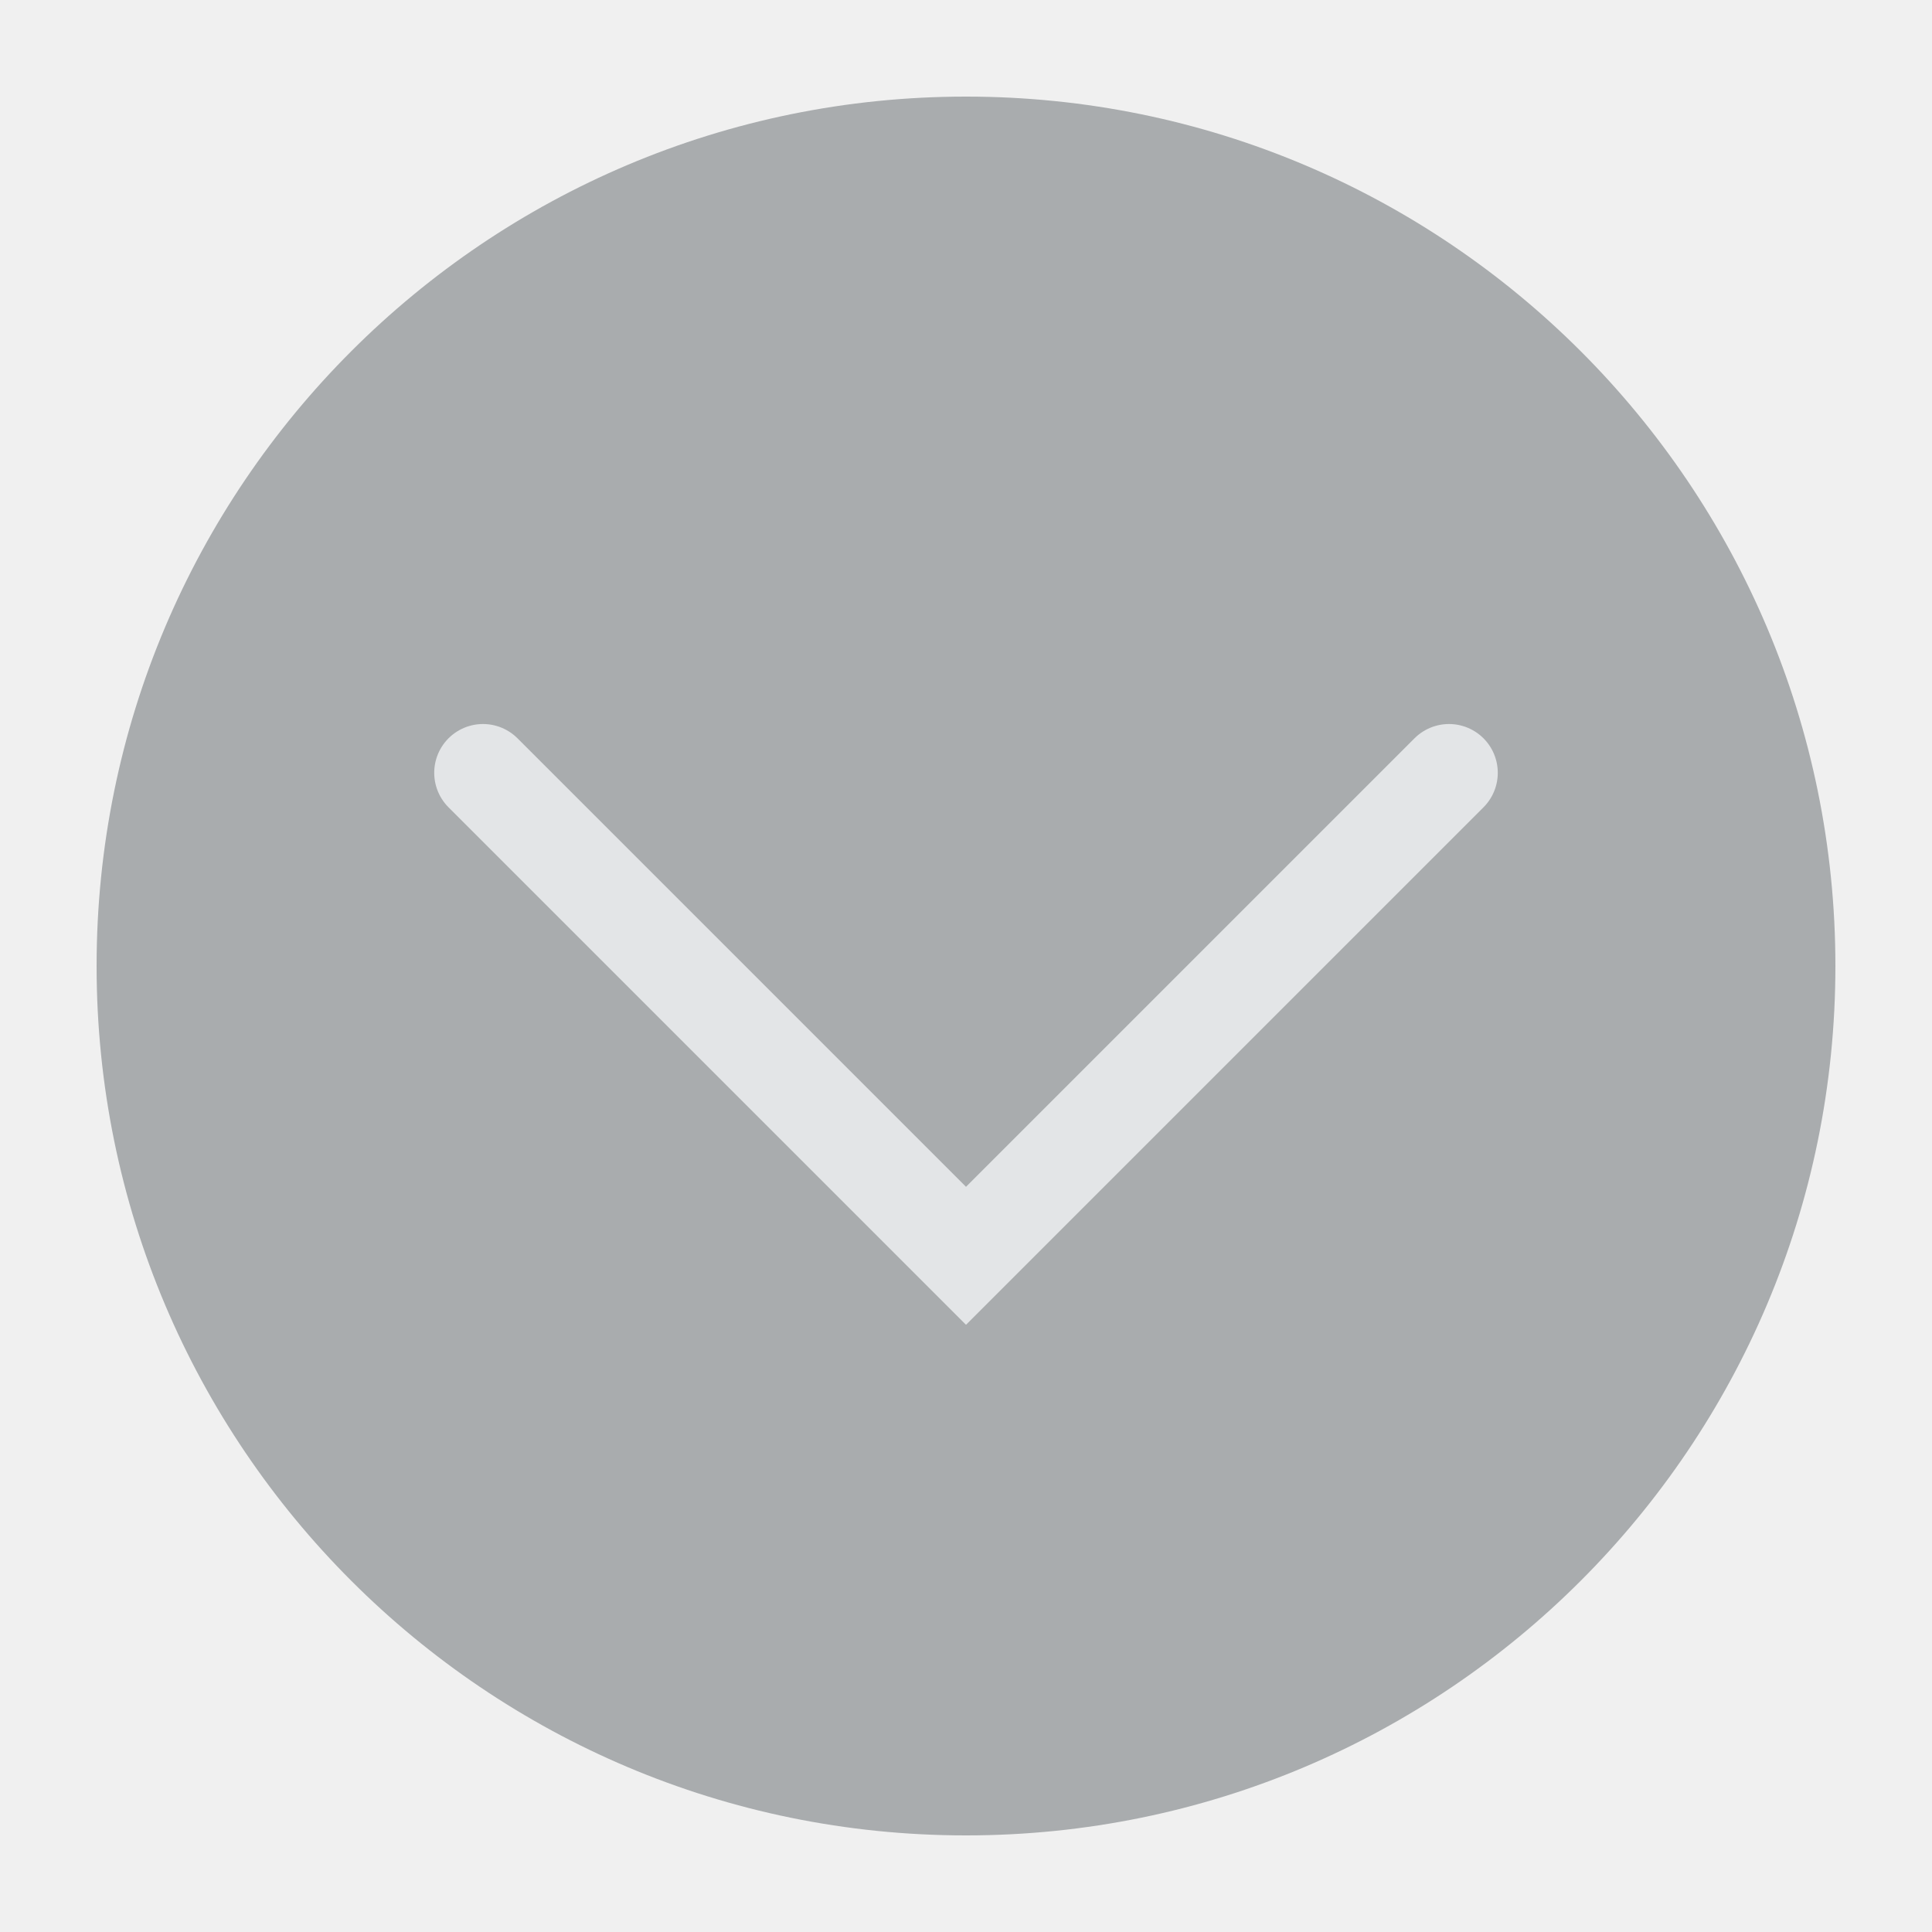
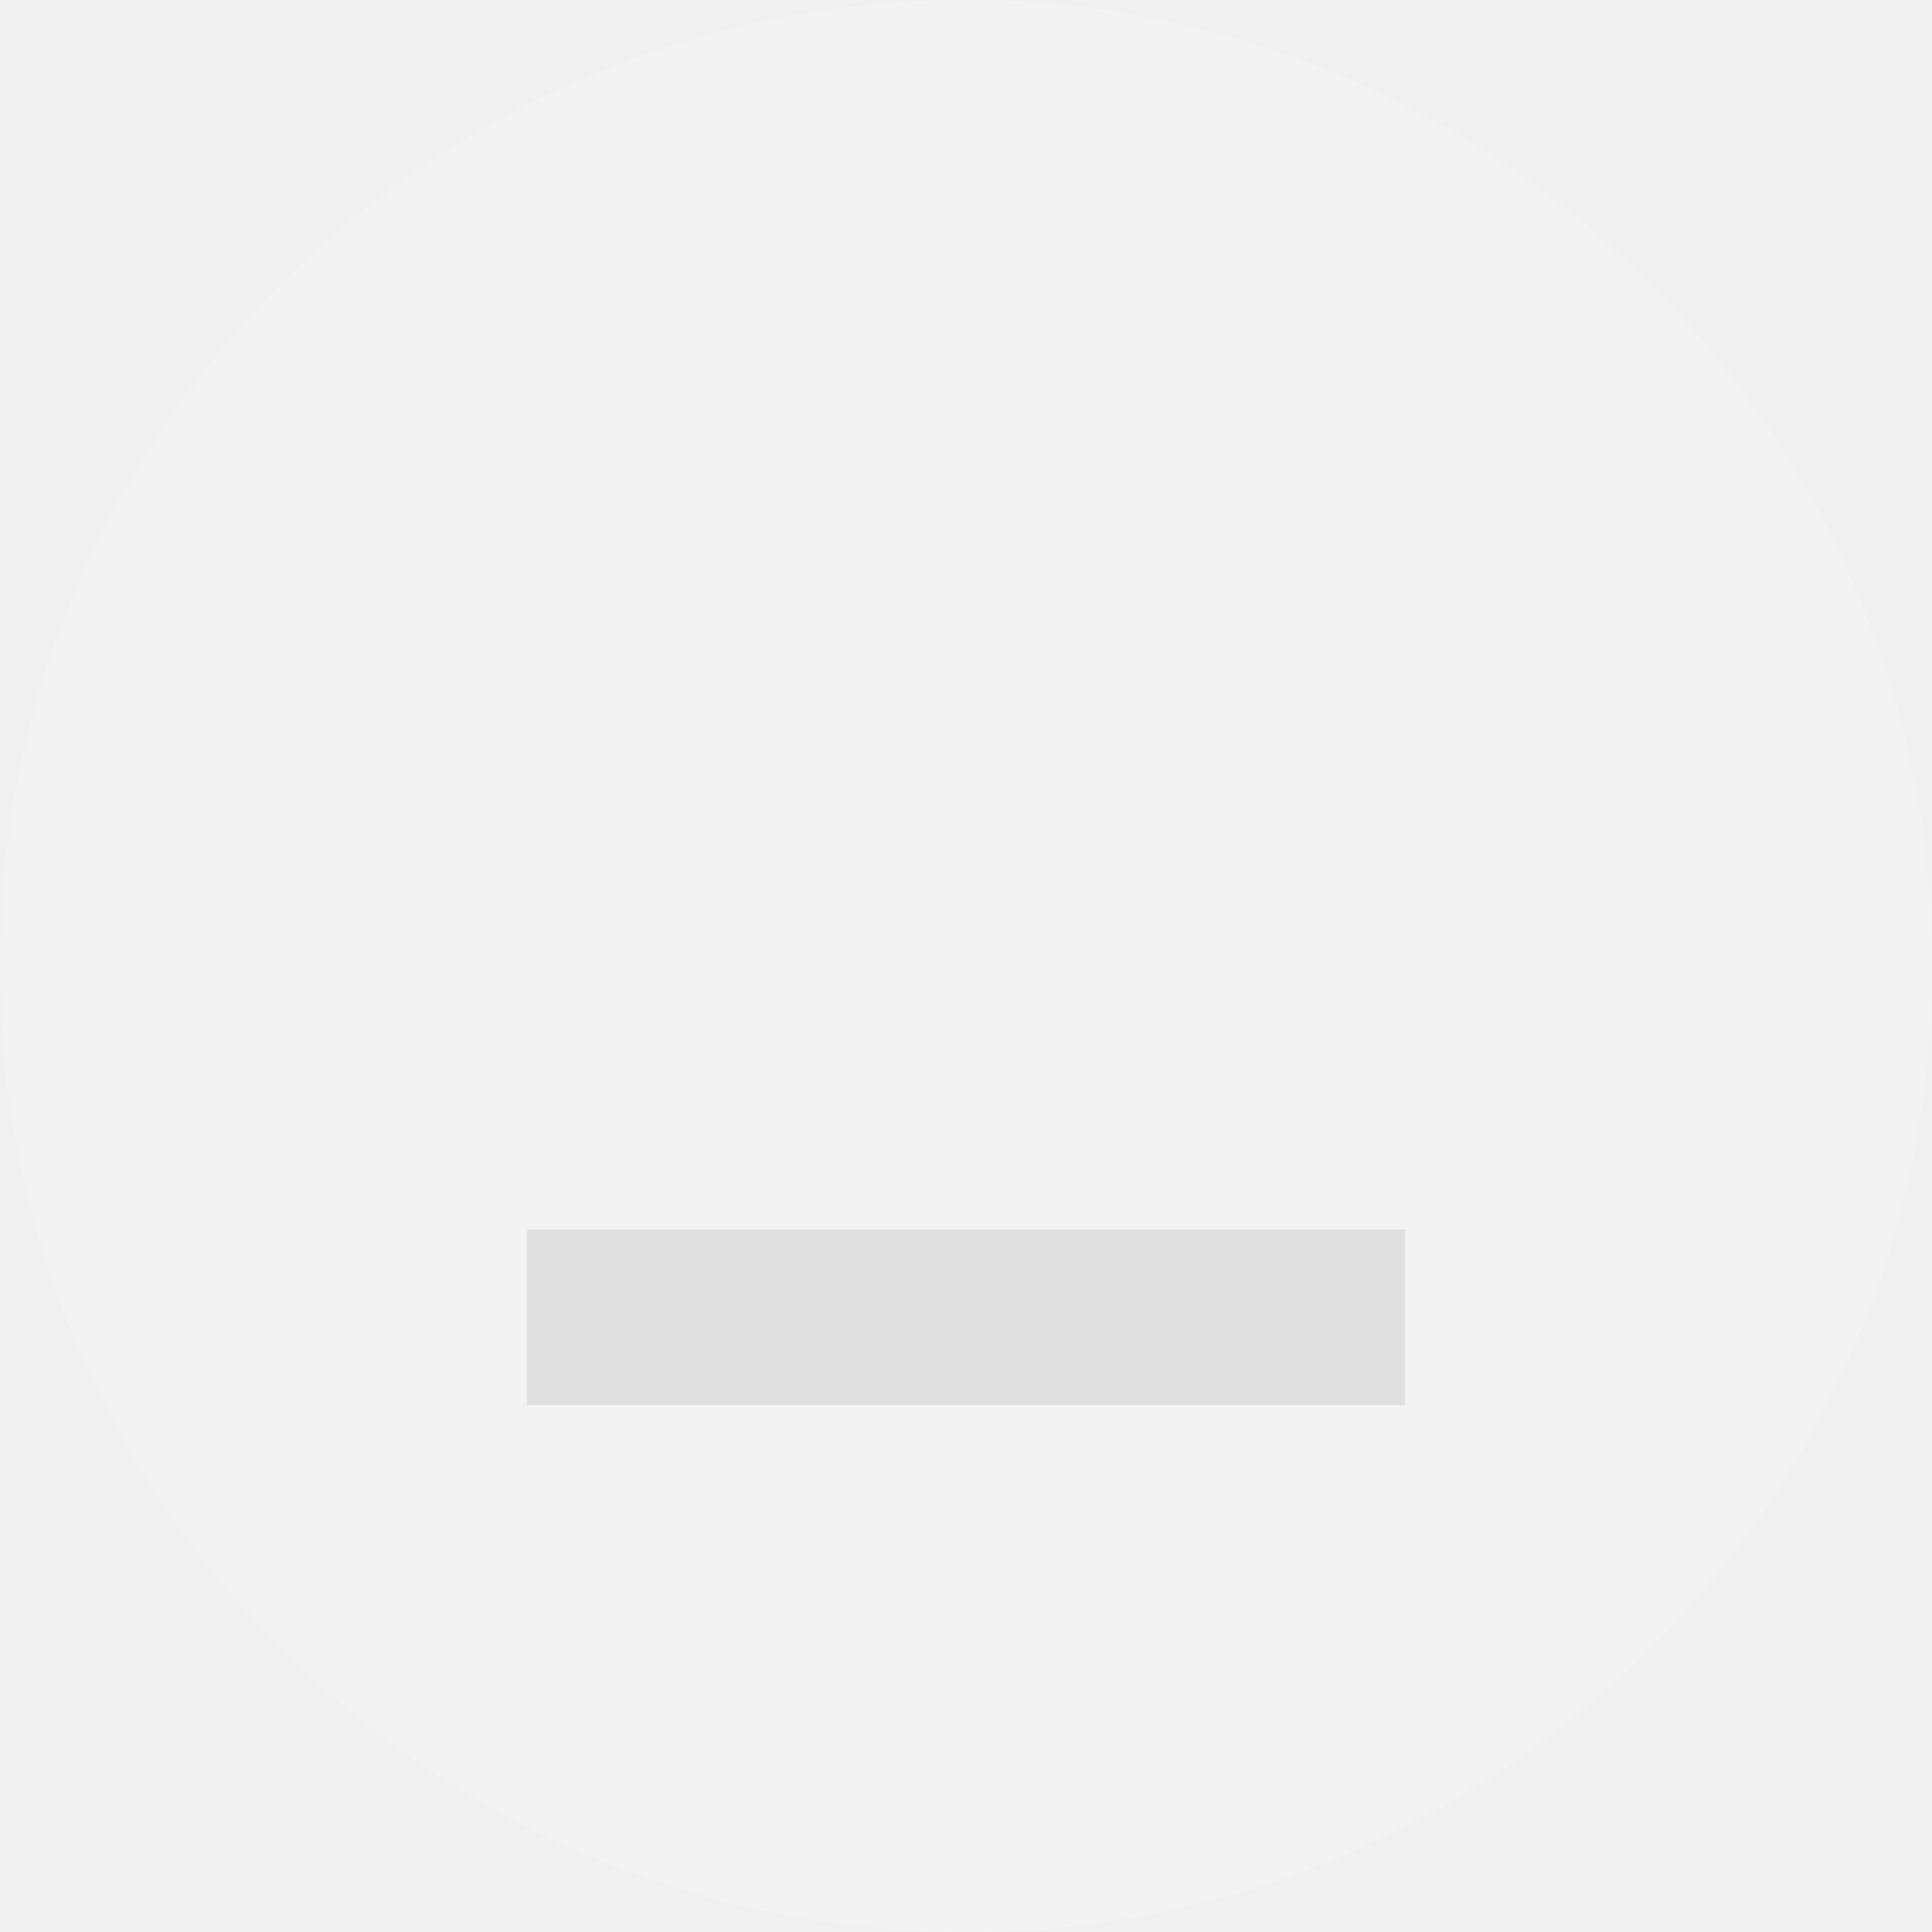
<svg xmlns="http://www.w3.org/2000/svg" viewBox="0 0 50 50" version="1.2" baseProfile="tiny">
  <defs>
</defs>
  <g fill="none" stroke="black" stroke-width="1" fill-rule="evenodd" stroke-linecap="square" stroke-linejoin="bevel">
-     <g fill="#a9acae" fill-opacity="1" stroke="none" transform="matrix(2.5,0,0,2.5,2.5,2.5)" font-family="Noto Sans" font-size="10" font-weight="400" font-style="normal">
-       <circle cx="9" cy="9" r="9" />
+     <g fill="#000000" fill-opacity="1" stroke="none" transform="matrix(2.27273,0,0,2.27273,0,0)" font-family="Noto Sans" font-size="10" font-weight="400" font-style="normal" opacity="0.001">
+       <rect x="0" y="0" width="22" height="22" />
    </g>
-     <g fill="none" stroke="#e3e5e7" stroke-opacity="1" stroke-width="1.01" stroke-linecap="round" stroke-linejoin="miter" stroke-miterlimit="2" transform="matrix(2.5,0,0,2.5,2.5,2.5)" font-family="Noto Sans" font-size="10" font-weight="400" font-style="normal">
-       <polyline fill="none" vector-effect="none" points="4,7 9,12 14,7 " />
+     <g fill="#ffffff" fill-opacity="1" stroke="none" transform="matrix(2.27273,0,0,2.27273,-104.545,0)" font-family="Noto Sans" font-size="10" font-weight="400" font-style="normal" opacity="0.19">
+       <circle cx="57" cy="11" r="11" />
+     </g>
+     <g fill="#dfdfdf" fill-opacity="1" stroke="none" transform="matrix(2.27273,0,0,-2.27273,-104.545,0)" font-family="Noto Sans" font-size="10" font-weight="400" font-style="normal">
+       <rect x="52" y="-16" width="10" height="2" />
    </g>
    <g fill="none" stroke="#000000" stroke-opacity="1" stroke-width="1" stroke-linecap="square" stroke-linejoin="bevel" transform="matrix(1,0,0,1,0,0)" font-family="Noto Sans" font-size="10" font-weight="400" font-style="normal">
</g>
  </g>
</svg>
